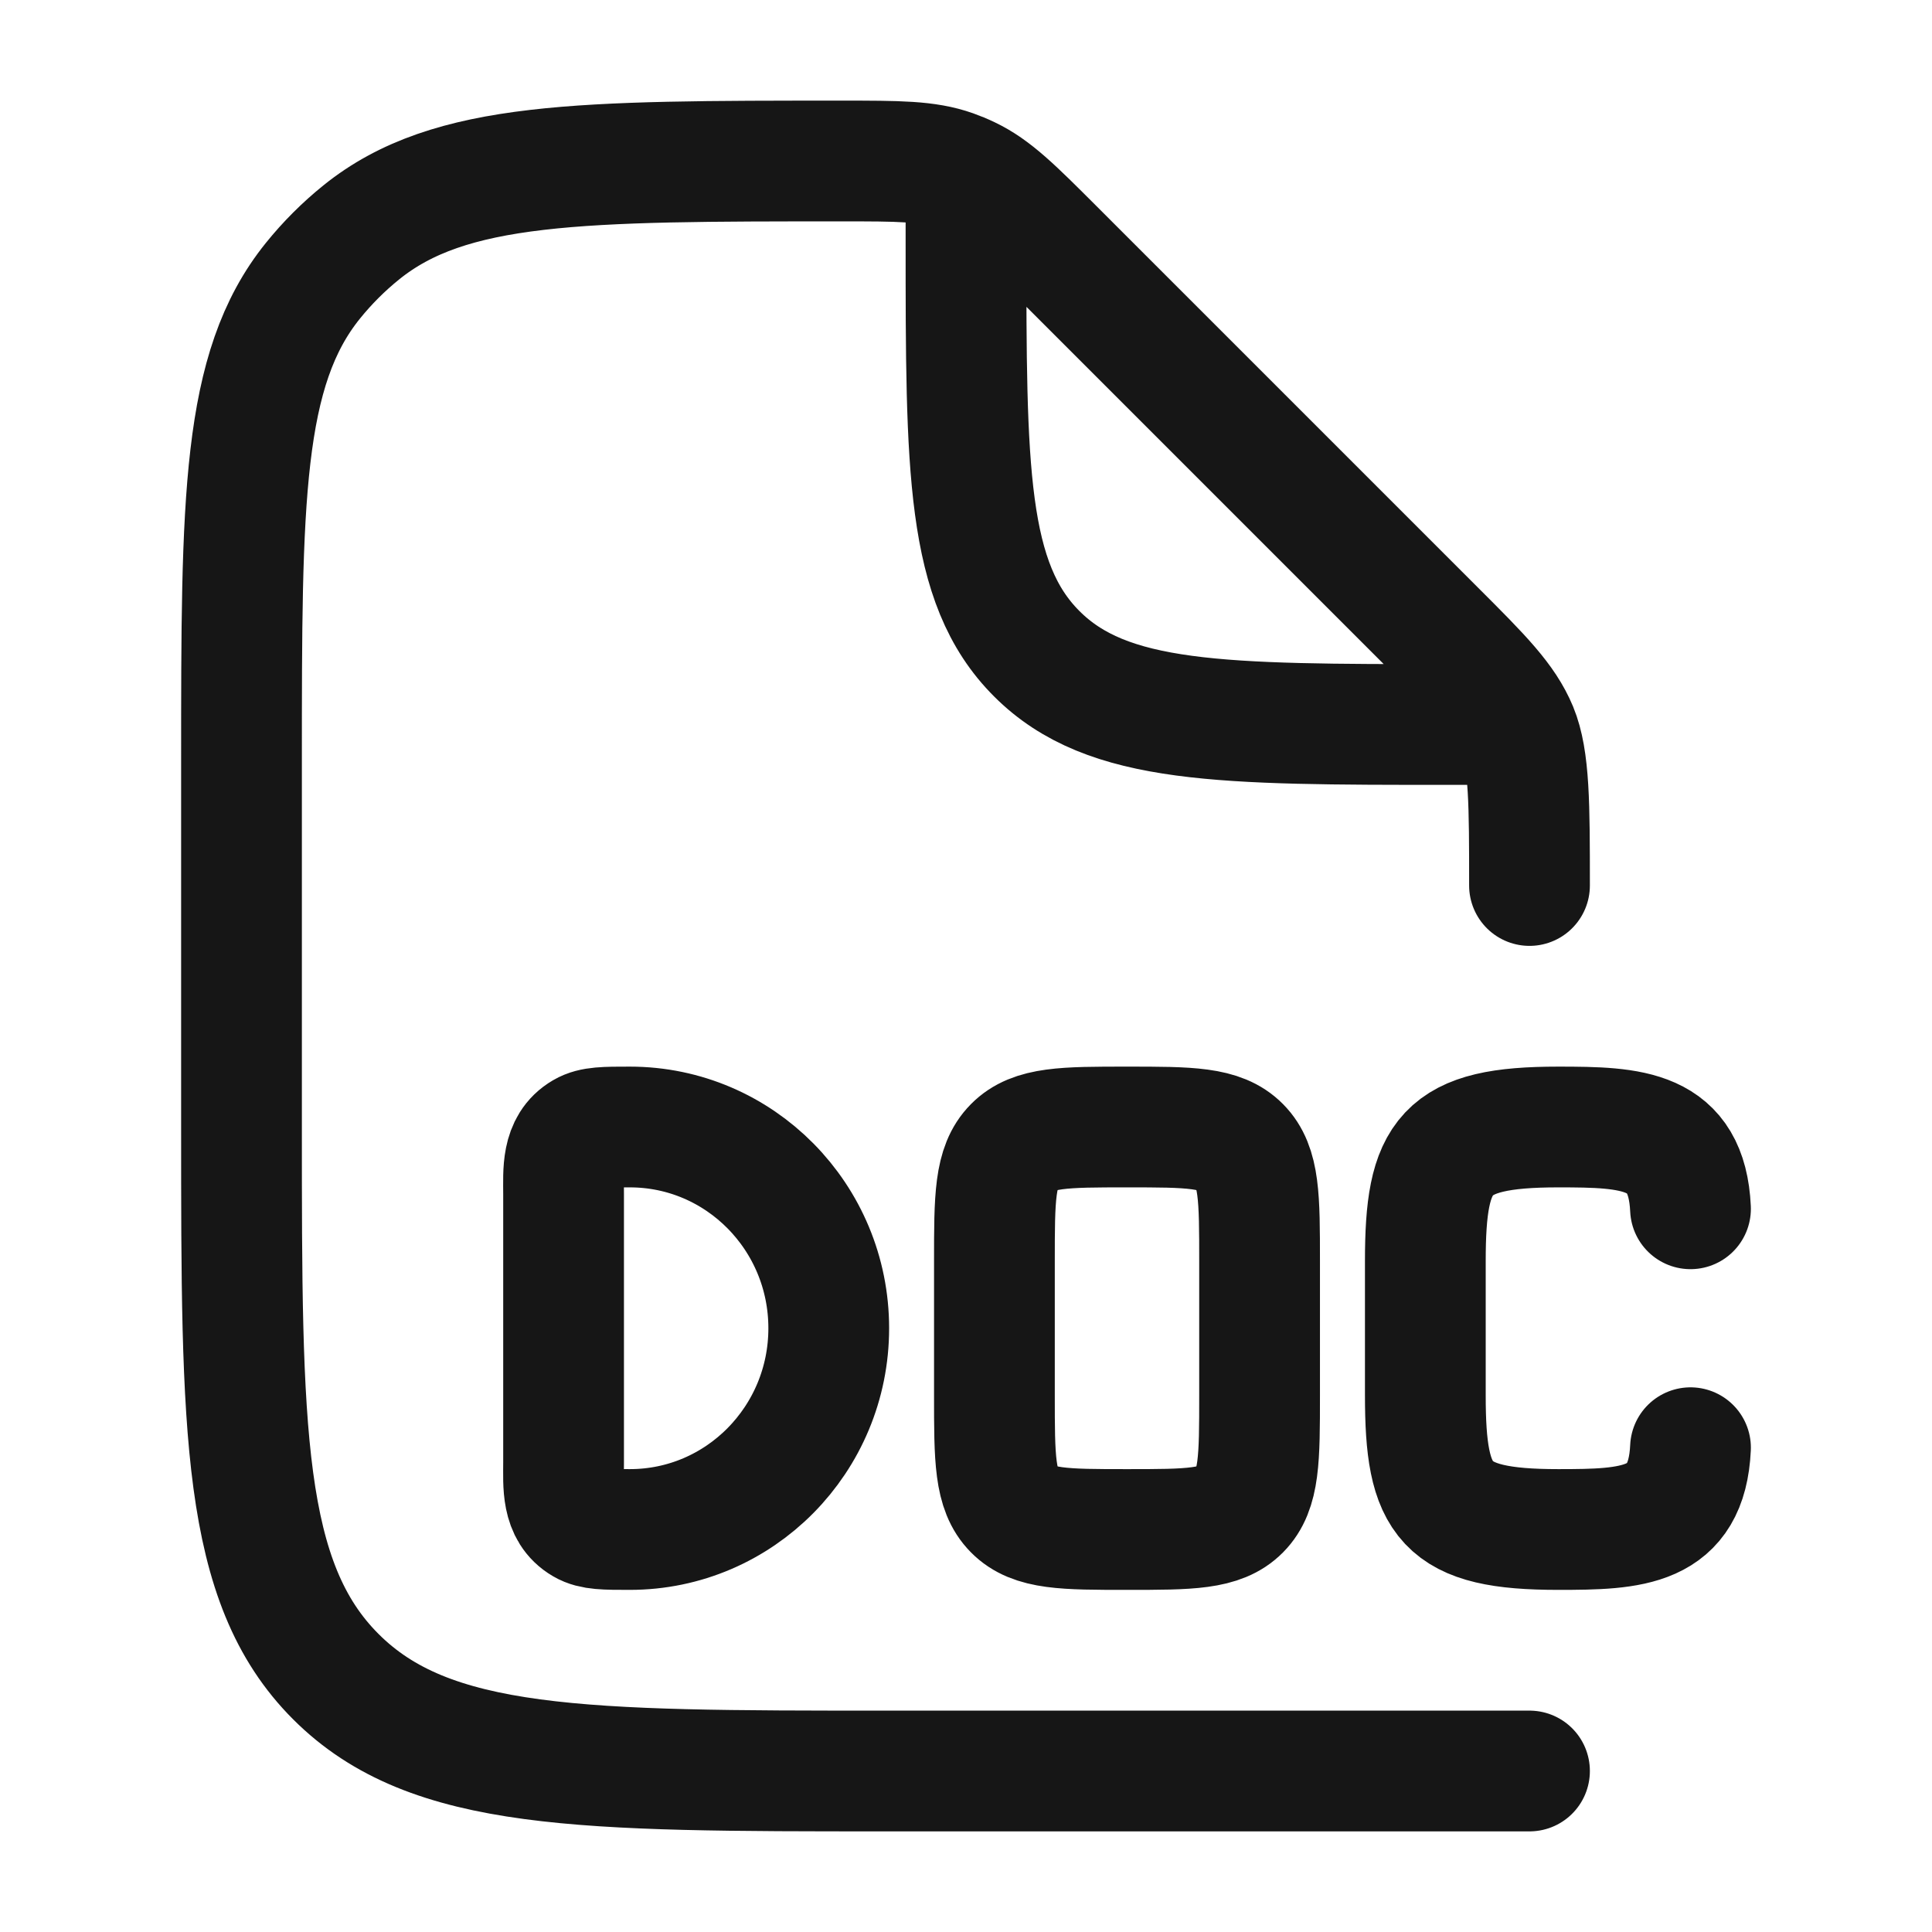
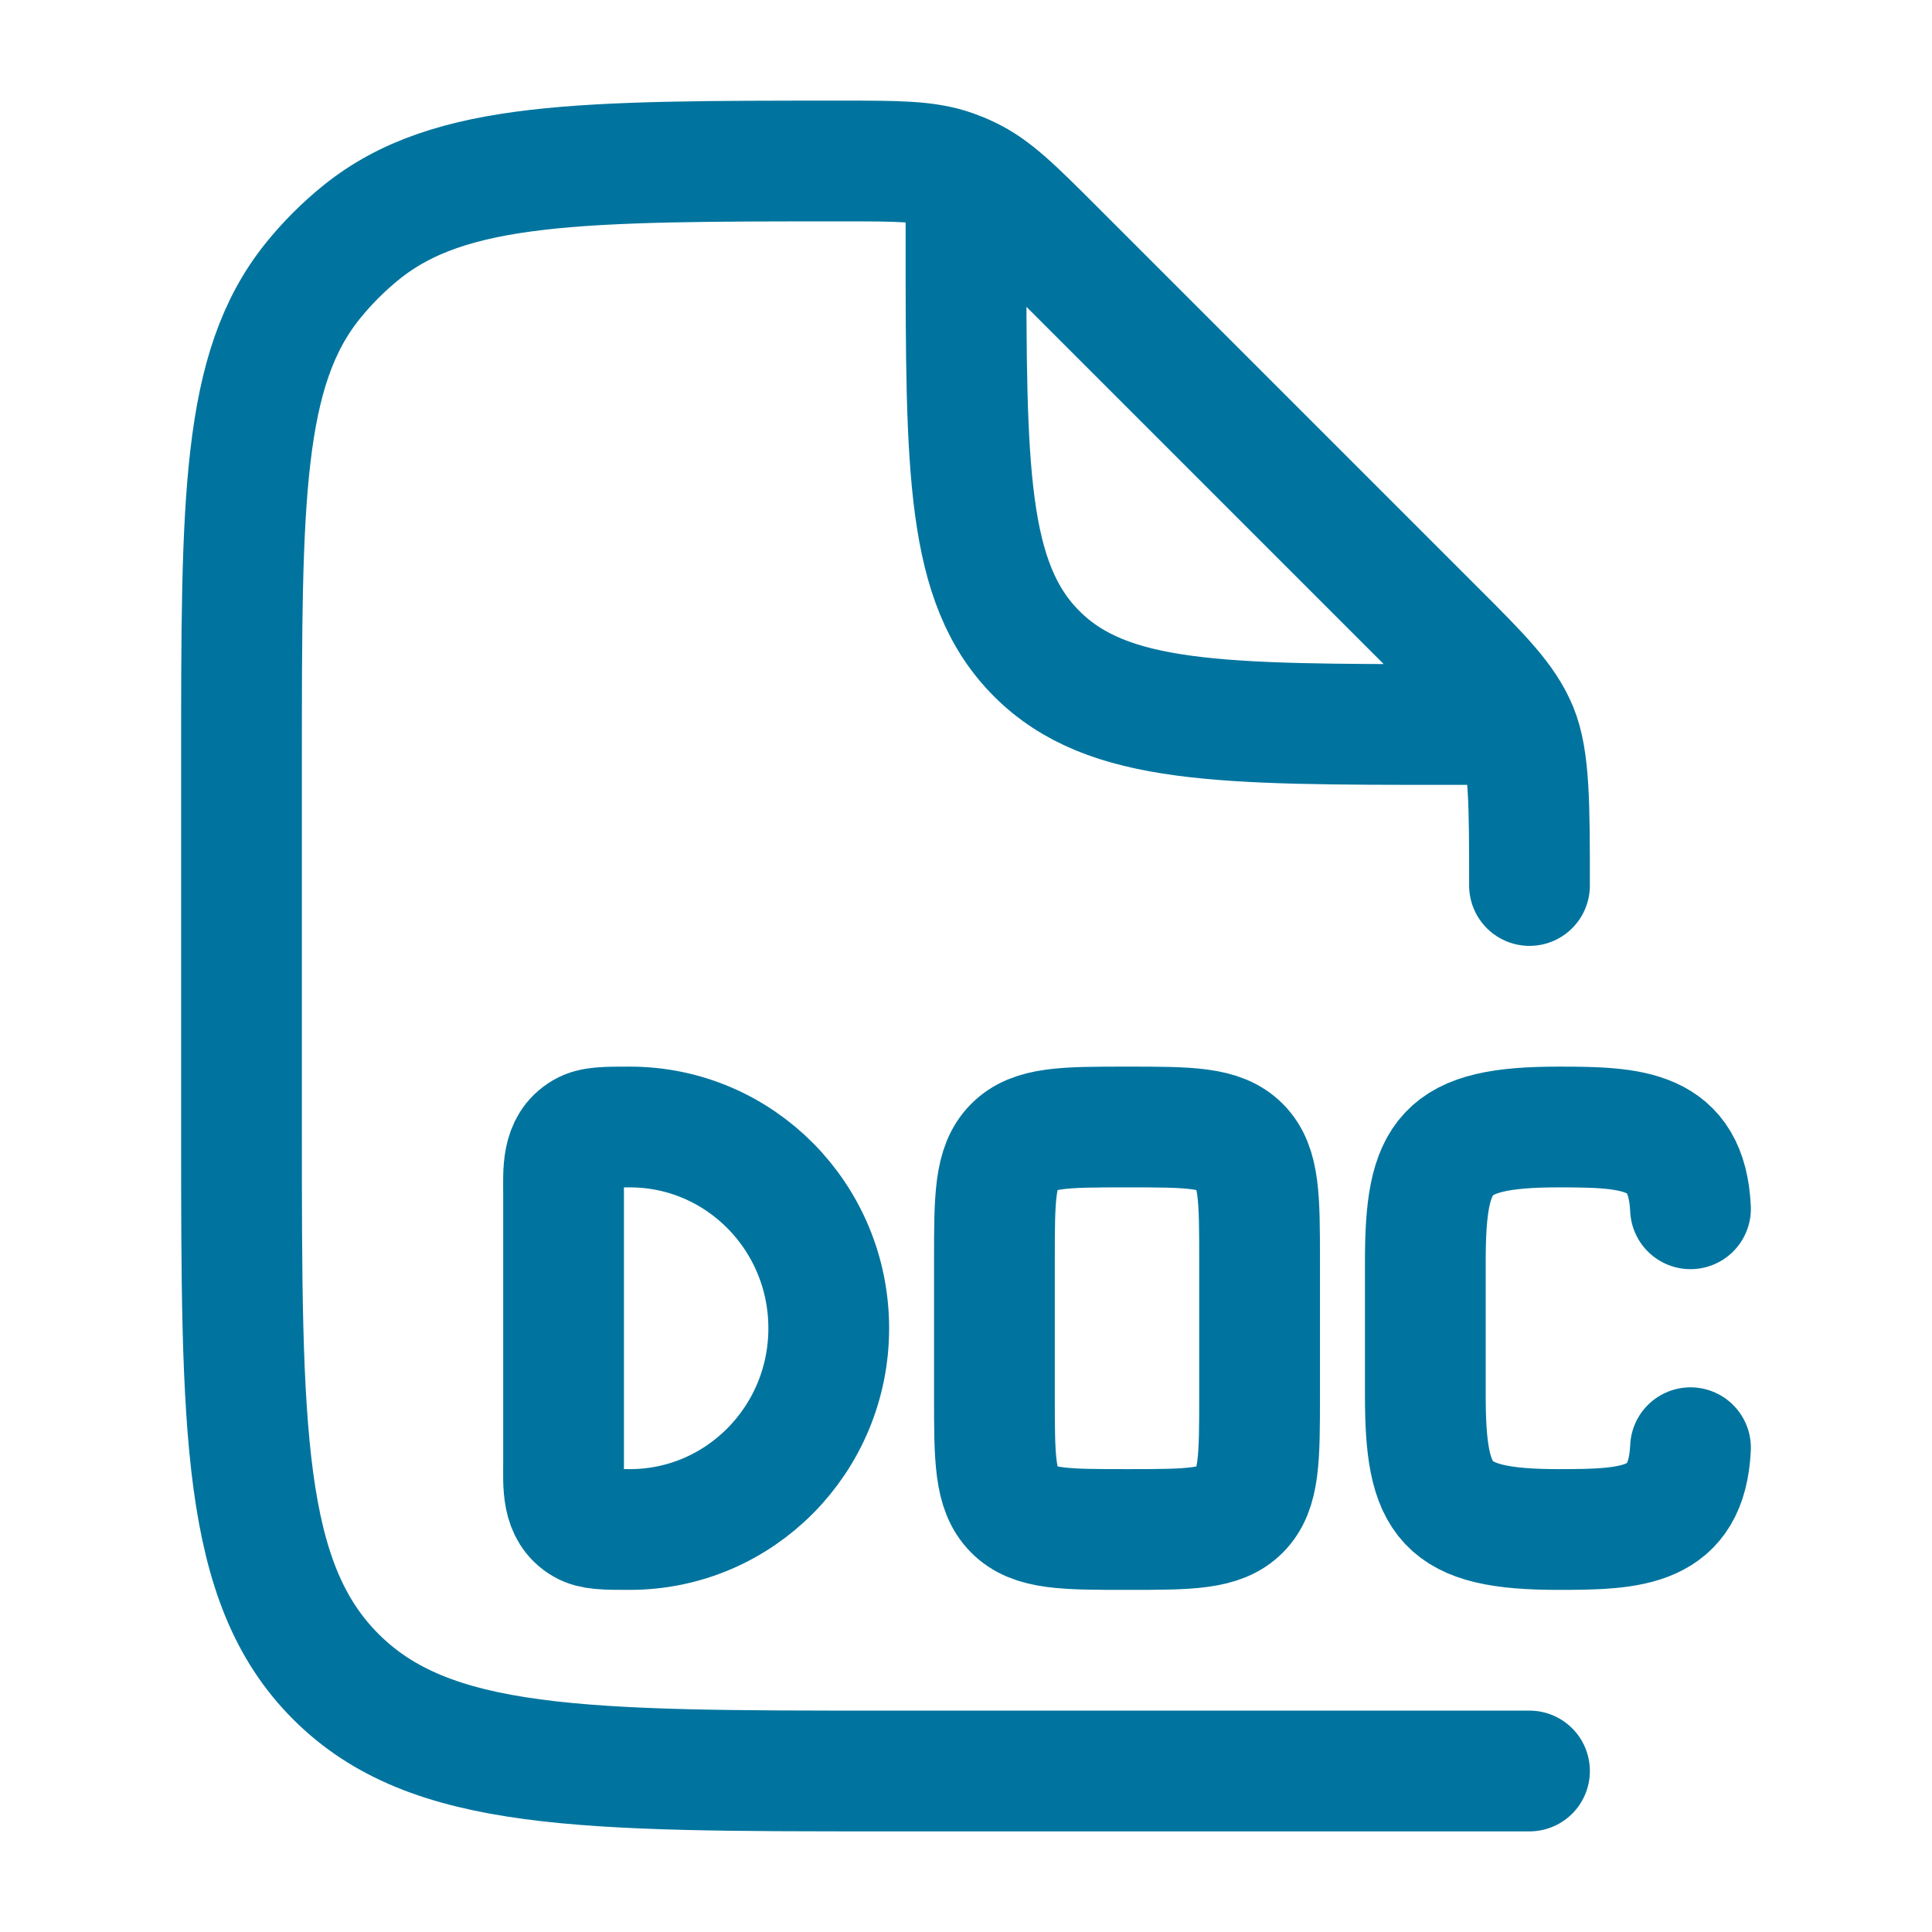
- <svg xmlns="http://www.w3.org/2000/svg" viewBox="0 0 24 24" width="24" height="24" color="#161616" fill="none">
+ <svg xmlns="http://www.w3.org/2000/svg" viewBox="0 0 24 24" width="24" height="24" color="#00749E" fill="none">
  <path d="M21 15.016C20.954 14.024 20.277 14 19.357 14C17.941 14 17.706 14.338 17.706 15.667V17.333C17.706 18.662 17.941 19 19.357 19C20.277 19 20.954 18.976 21 17.984M10.295 16.5C10.295 17.881 9.189 19 7.824 19C7.516 19 7.362 19 7.248 18.933C6.973 18.773 7.001 18.448 7.001 18.167V14.833C7.001 14.552 6.973 14.227 7.248 14.067C7.362 14 7.516 14 7.824 14C9.189 14 10.295 15.119 10.295 16.5ZM14 19C13.224 19 12.835 19 12.594 18.756C12.353 18.512 12.353 18.119 12.353 17.333V15.667C12.353 14.881 12.353 14.488 12.594 14.244C12.835 14 13.224 14 14 14C14.776 14 15.165 14 15.406 14.244C15.647 14.488 15.647 14.881 15.647 15.667V17.333C15.647 18.119 15.647 18.512 15.406 18.756C15.165 19 14.776 19 14 19Z" stroke="currentColor" stroke-width="1.5" stroke-linecap="round" />
  <path d="M19 11C19 10 19 9.431 18.848 9.063C18.695 8.696 18.407 8.406 17.828 7.828L13.092 3.092C12.593 2.593 12.344 2.344 12.034 2.196C11.97 2.165 11.904 2.138 11.837 2.114C11.514 2 11.161 2 10.456 2C7.211 2 5.588 2 4.489 2.886C4.267 3.065 4.065 3.267 3.886 3.489C3 4.588 3 6.211 3 9.456V14C3 17.771 3 19.657 4.172 20.828C5.343 22 7.229 22 11 22H19M12 2.5V3C12 5.828 12 7.243 12.879 8.121C13.757 9 15.172 9 18 9H18.5" stroke="currentColor" stroke-width="1.5" stroke-linecap="round" stroke-linejoin="round" />
</svg>
